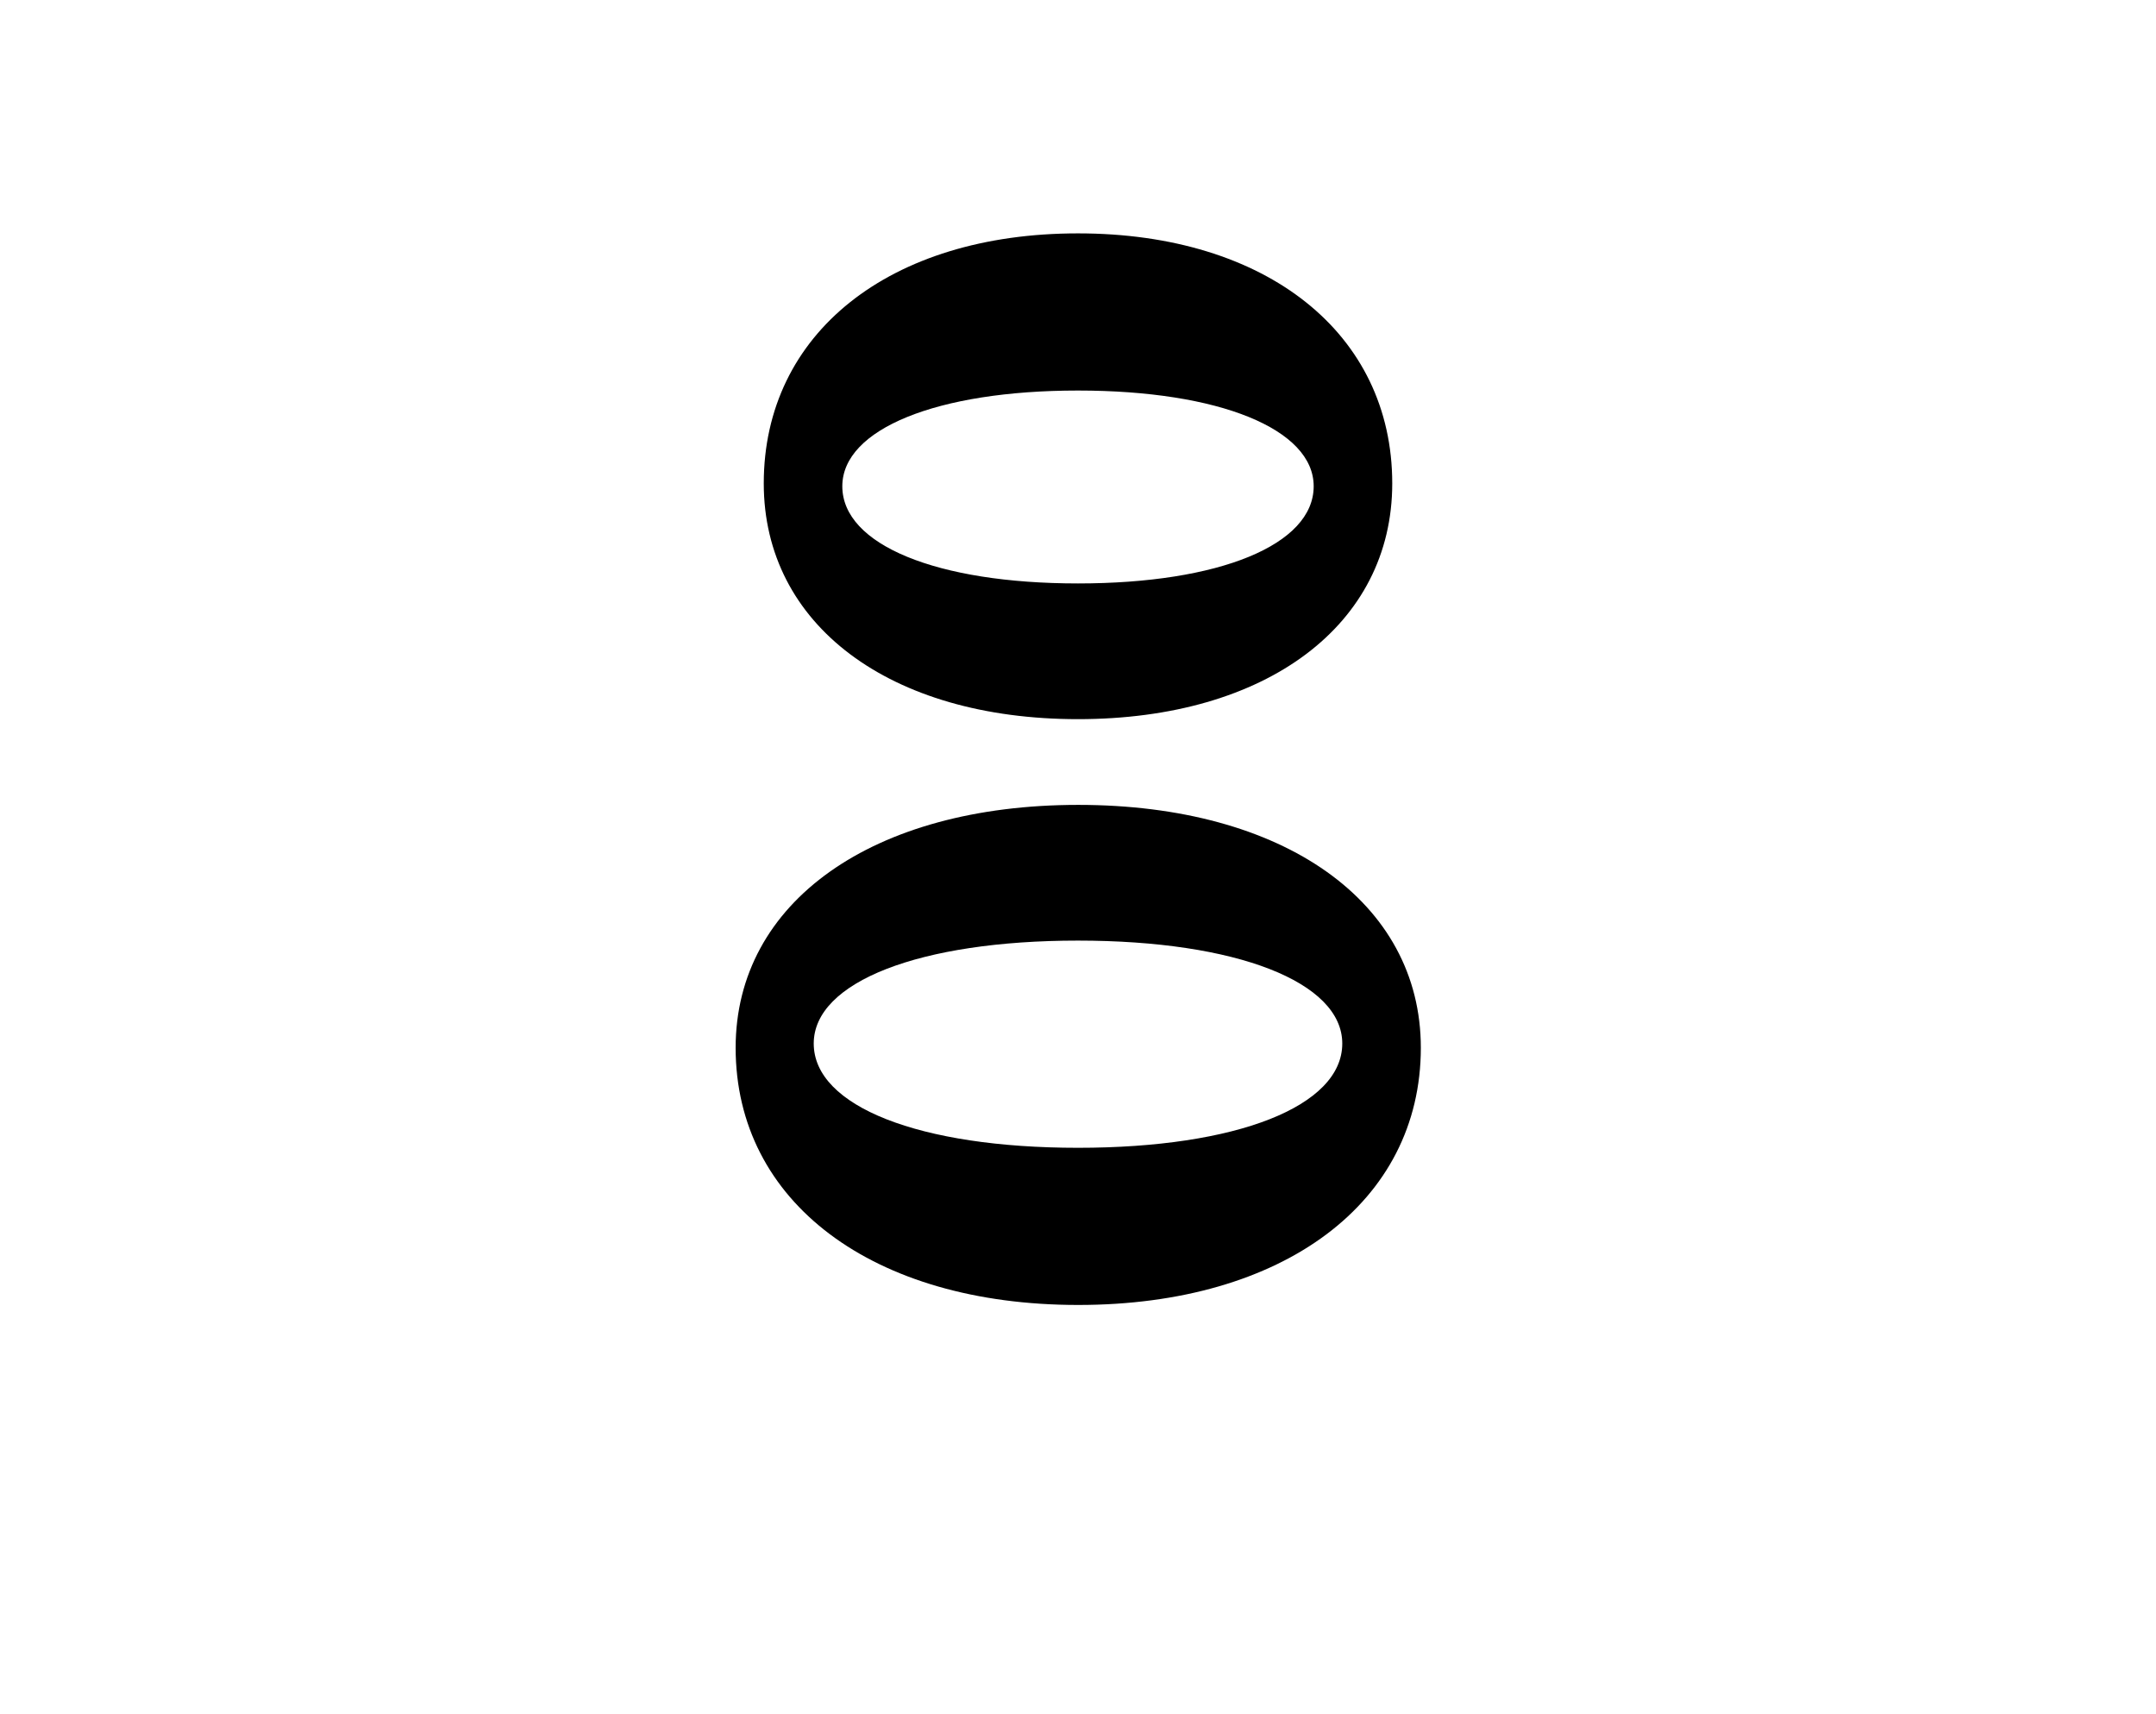
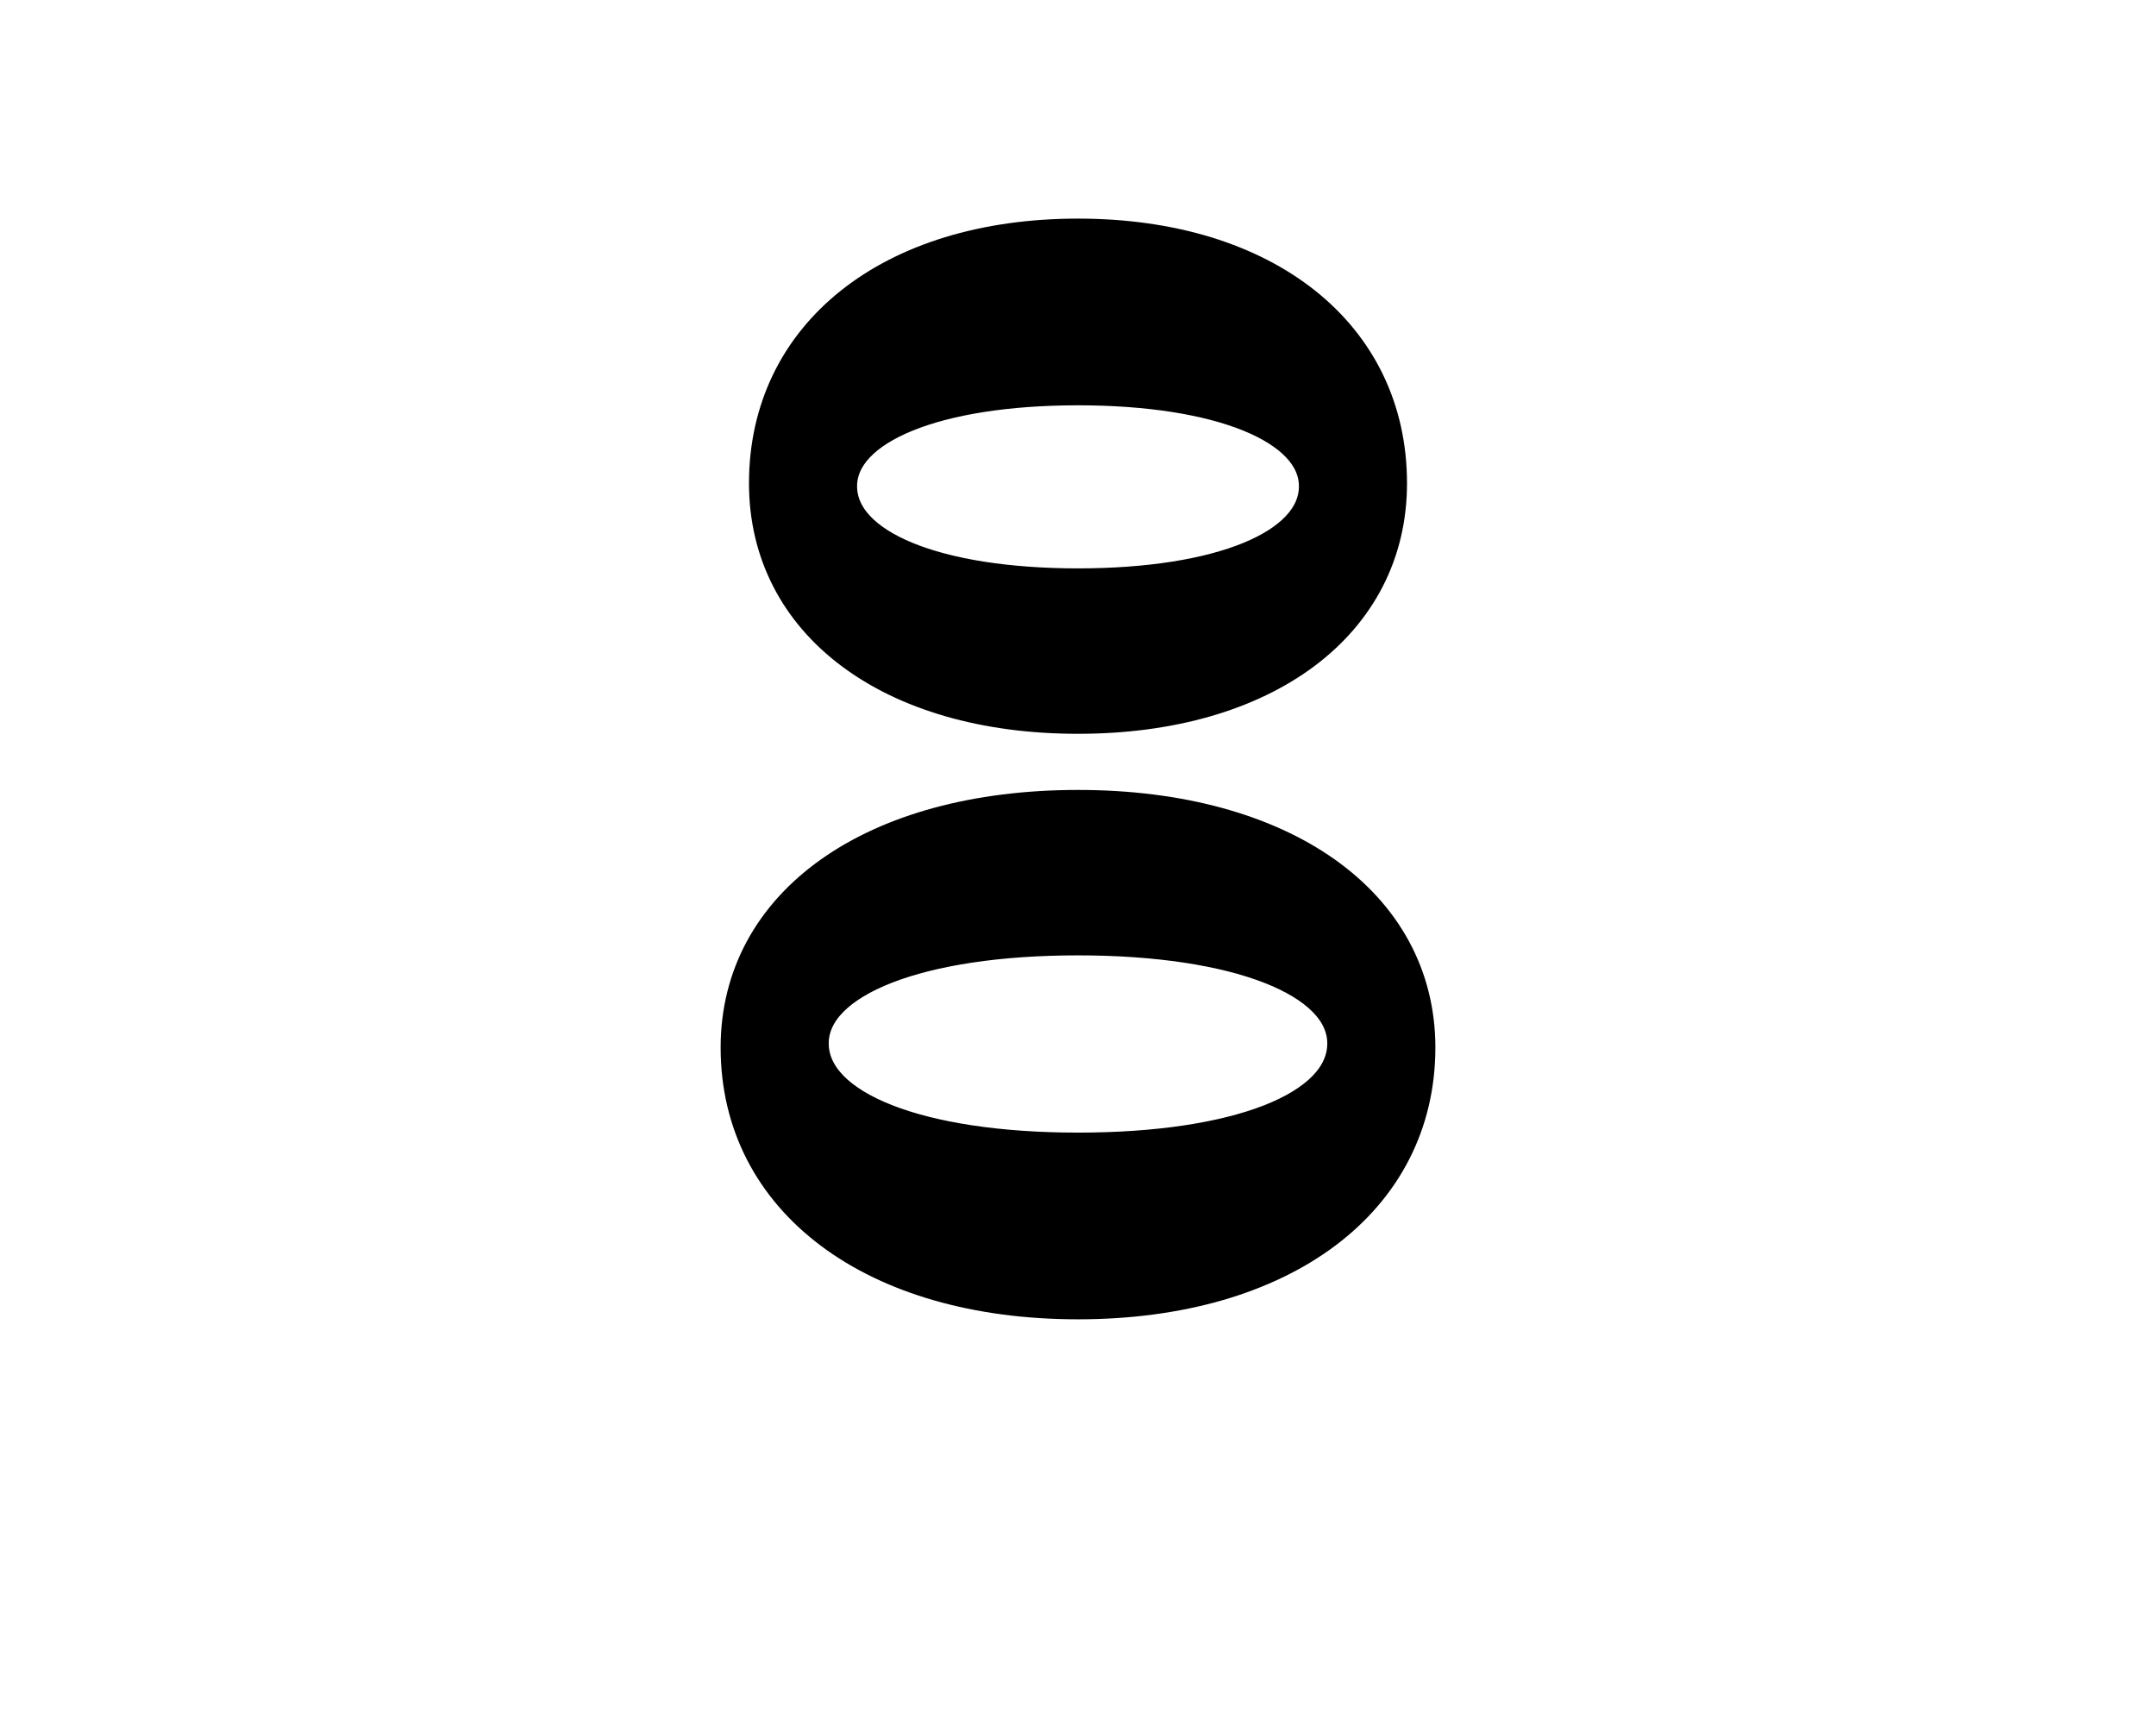
- <svg xmlns="http://www.w3.org/2000/svg" viewBox="0 0 365 290">
-   <g id="Layer_4" data-name="Layer 4">
-     <path d="M240.54,177.34c0,26.12-23.22,43.53-58,43.53s-58-17.41-58-43.53c0-24.67,23.22-41.11,58-41.11S240.54,152.67,240.54,177.34ZM235.7,81.82c0,23.94-21.28,39.9-53.2,39.9s-53.2-16-53.2-39.9c0-25.39,21.28-42.32,53.2-42.32S235.7,56.43,235.7,81.82Zm-8.46,94.8c0-10.4-17.9-17.42-44.74-17.42s-44.74,7-44.74,17.42c0,10.64,17.9,17.65,44.74,17.65S227.24,187.26,227.24,176.62ZM222.4,82.3c0-9.67-16-16.2-39.9-16.2s-39.9,6.53-39.9,16.2c0,9.92,16,16.45,39.9,16.45S222.4,92.22,222.4,82.3Z" />
+ <svg xmlns="http://www.w3.org/2000/svg" version="1.1" id="Layer_1" x="0px" y="0px" viewBox="0 0 365 290" style="enable-background:new 0 0 365 290;" xml:space="preserve">
+   <style type="text/css">
+ 	.st0{stroke:#000000;stroke-width:5;stroke-miterlimit:10;}
+ </style>
+   <g id="Layer_4">
+     <path class="st0" d="M240.5,177.3c0,26.1-23.2,43.5-58,43.5s-58-17.4-58-43.5c0-24.7,23.2-41.1,58-41.1S240.5,152.7,240.5,177.3z    M235.7,81.8c0,23.9-21.3,39.9-53.2,39.9s-53.2-16-53.2-39.9c0-25.4,21.3-42.3,53.2-42.3S235.7,56.4,235.7,81.8z M227.2,176.6   c0-10.4-17.9-17.4-44.7-17.4s-44.7,7-44.7,17.4c0,10.6,17.9,17.6,44.7,17.6S227.2,187.3,227.2,176.6L227.2,176.6z M222.4,82.3   c0-9.7-16-16.2-39.9-16.2s-39.9,6.5-39.9,16.2c0,9.9,16,16.4,39.9,16.4S222.4,92.2,222.4,82.3z" />
  </g>
</svg>
